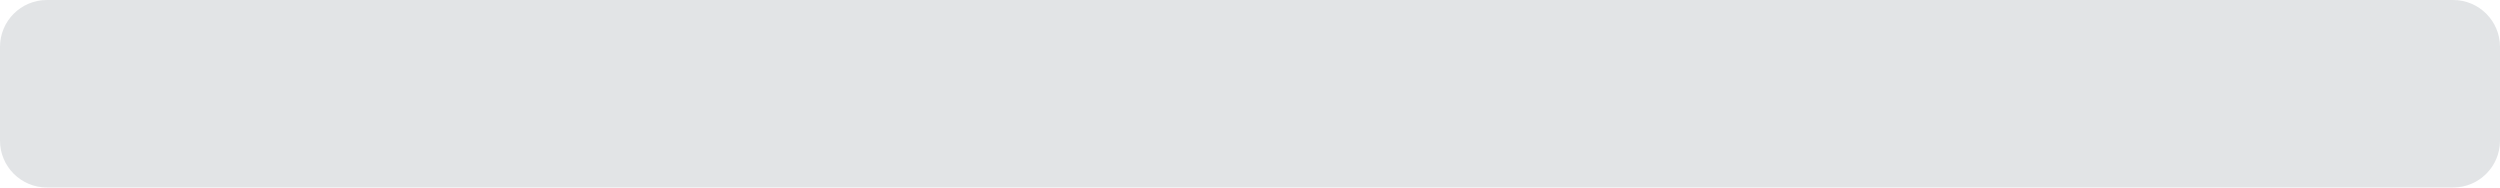
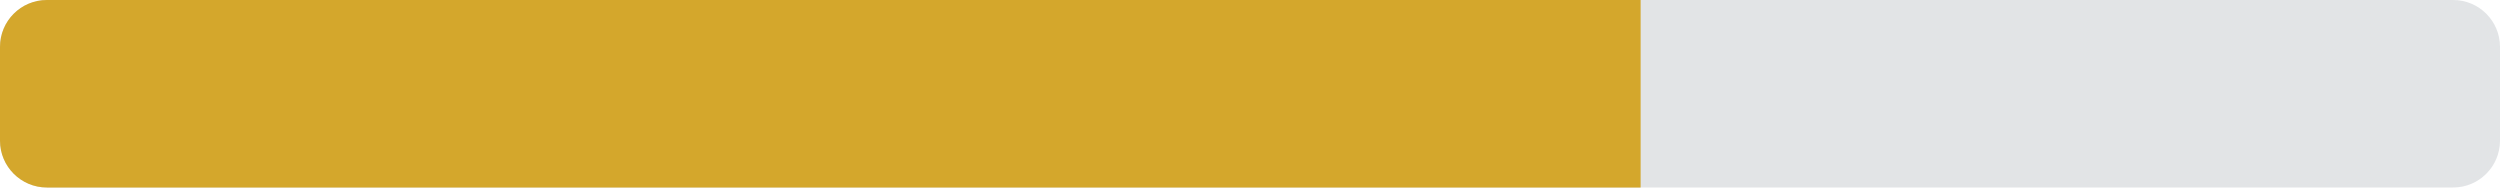
- <svg xmlns="http://www.w3.org/2000/svg" width="160" height="12" viewBox="0 0 160 12" role="img" aria-label="aws transit-gateway: 0 of 29 variables covered (blocked)">
+ <svg xmlns="http://www.w3.org/2000/svg" width="160" height="12" viewBox="0 0 160 12" role="img" aria-label="aws transit-gateway: 19 of 29 variables covered (partial)">
  <clipPath id="r">
    <rect width="160" height="12" rx="3" />
  </clipPath>
  <g clip-path="url(#r)">
    <rect width="160" height="12" fill="#8c959f" fill-opacity="0.25" />
+     <rect width="105" height="12" fill="#d4a72c" />
  </g>
</svg>
